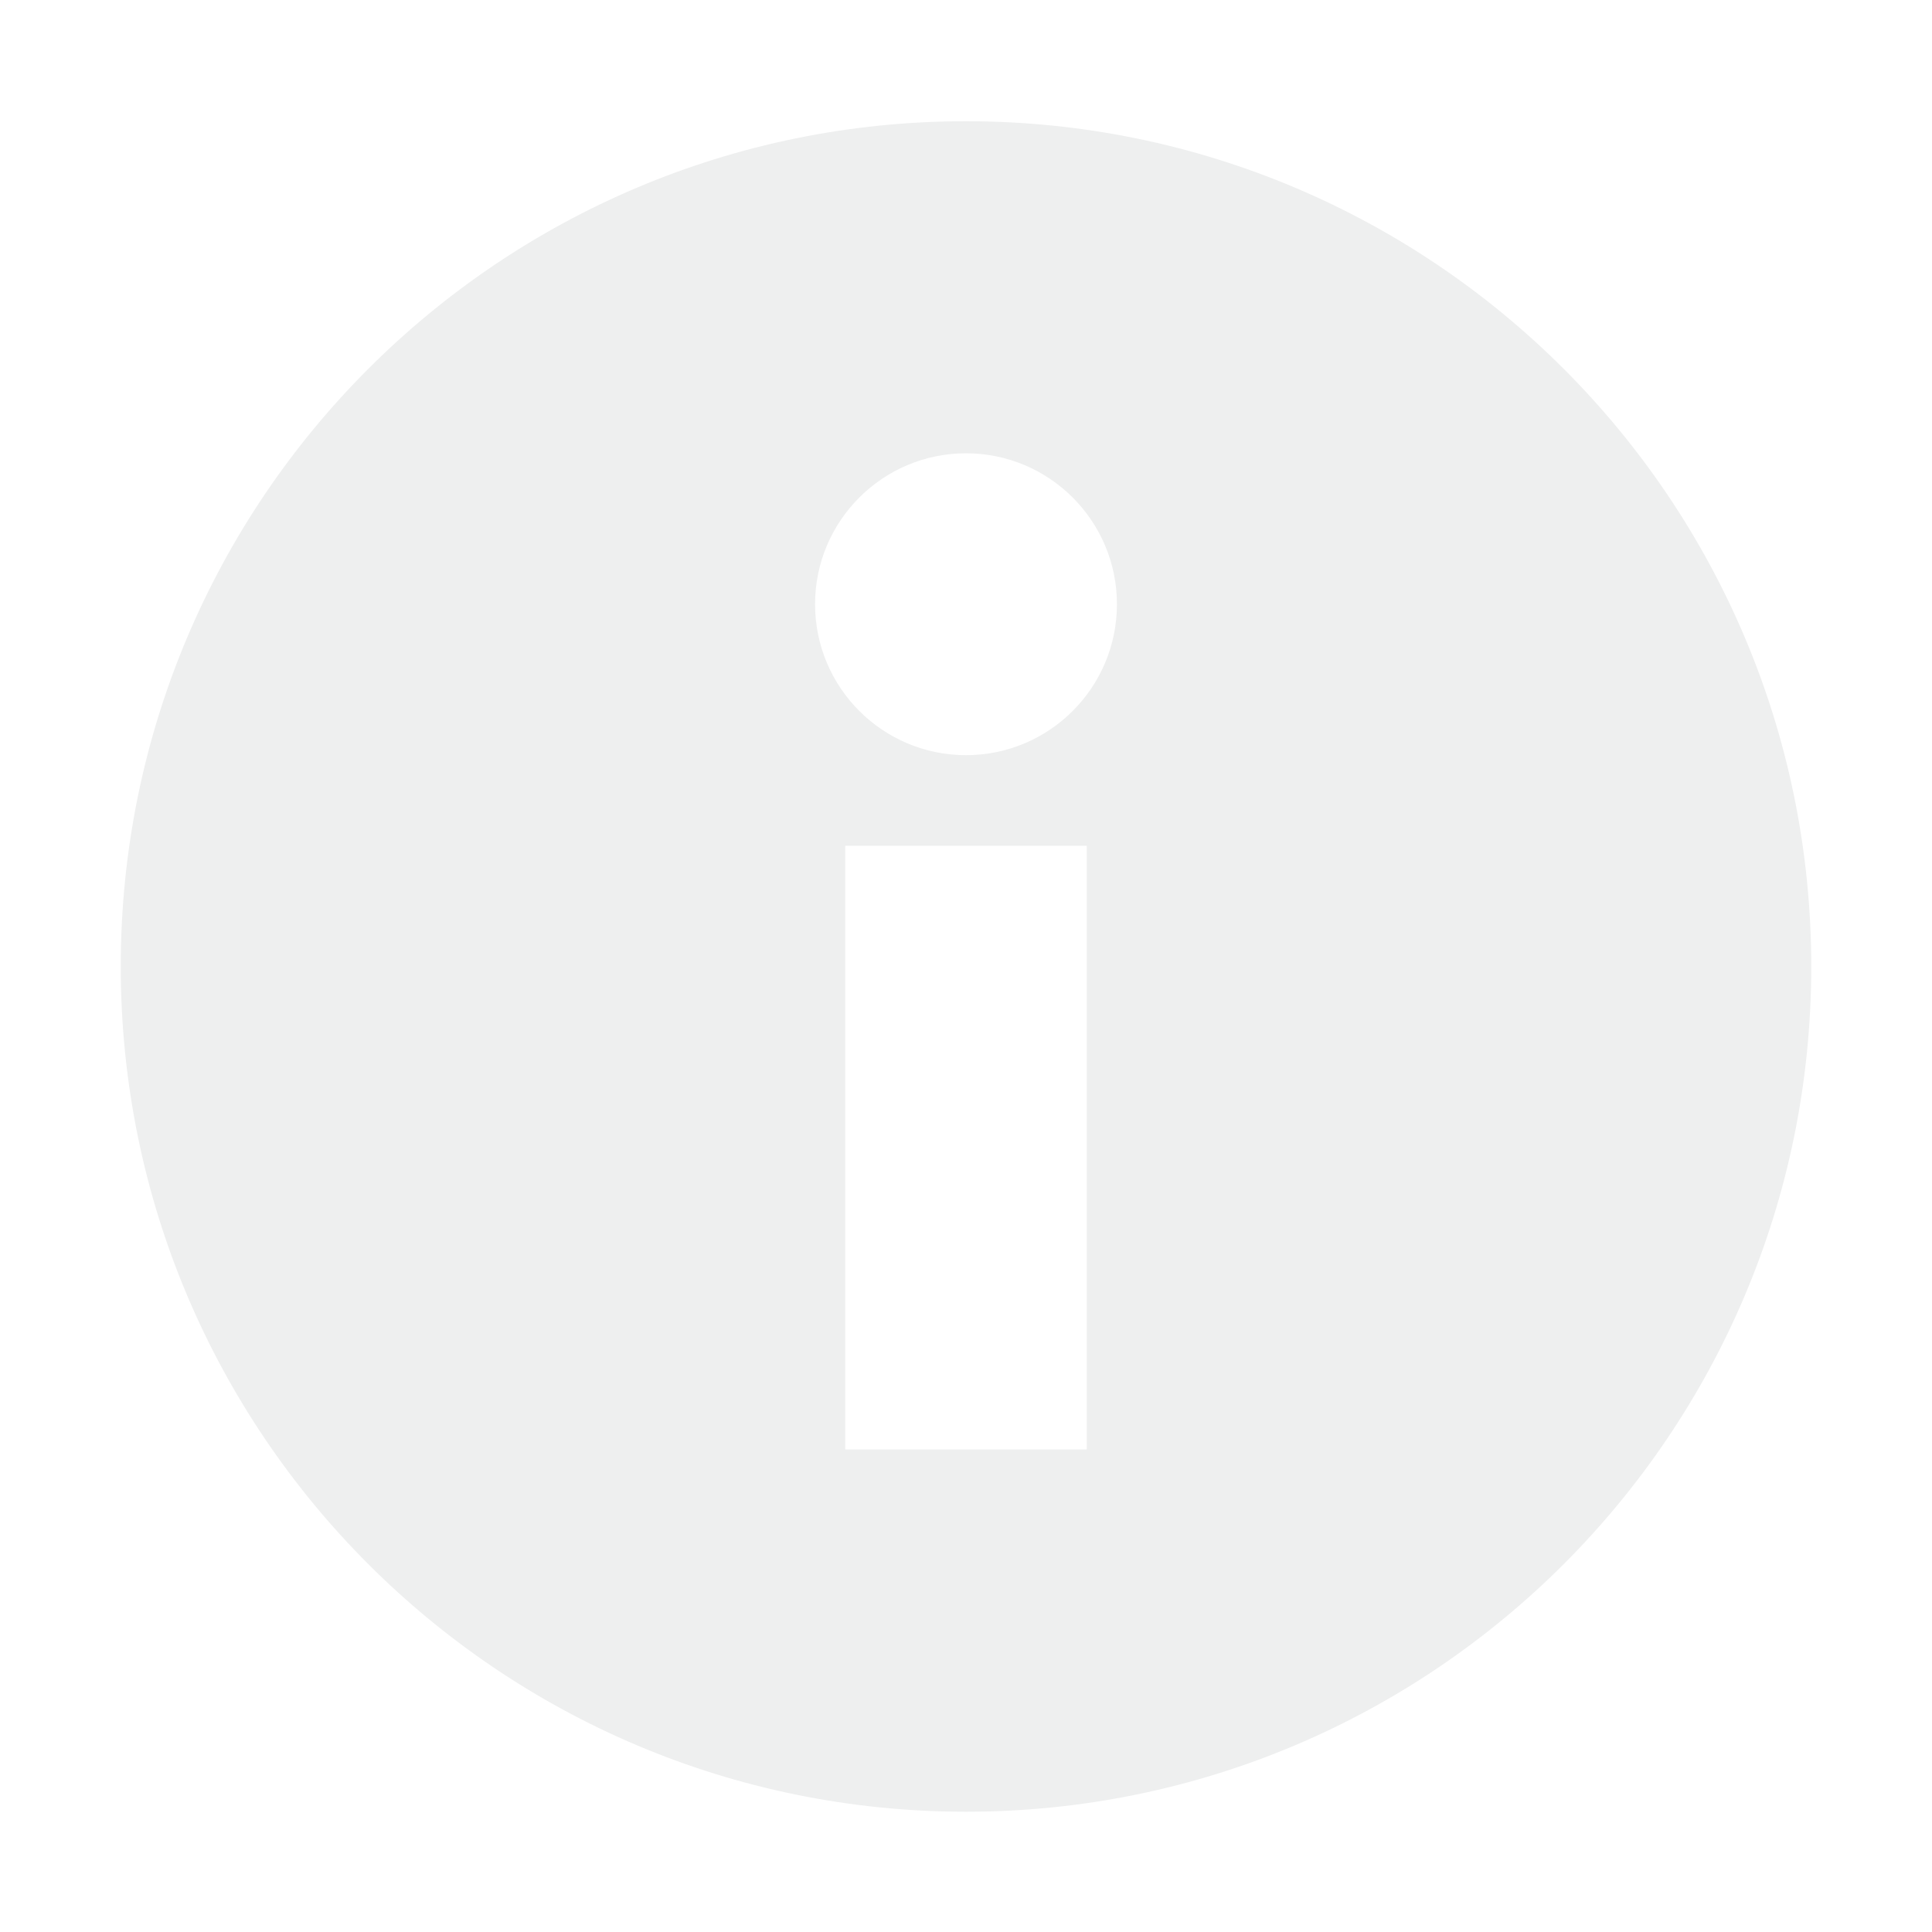
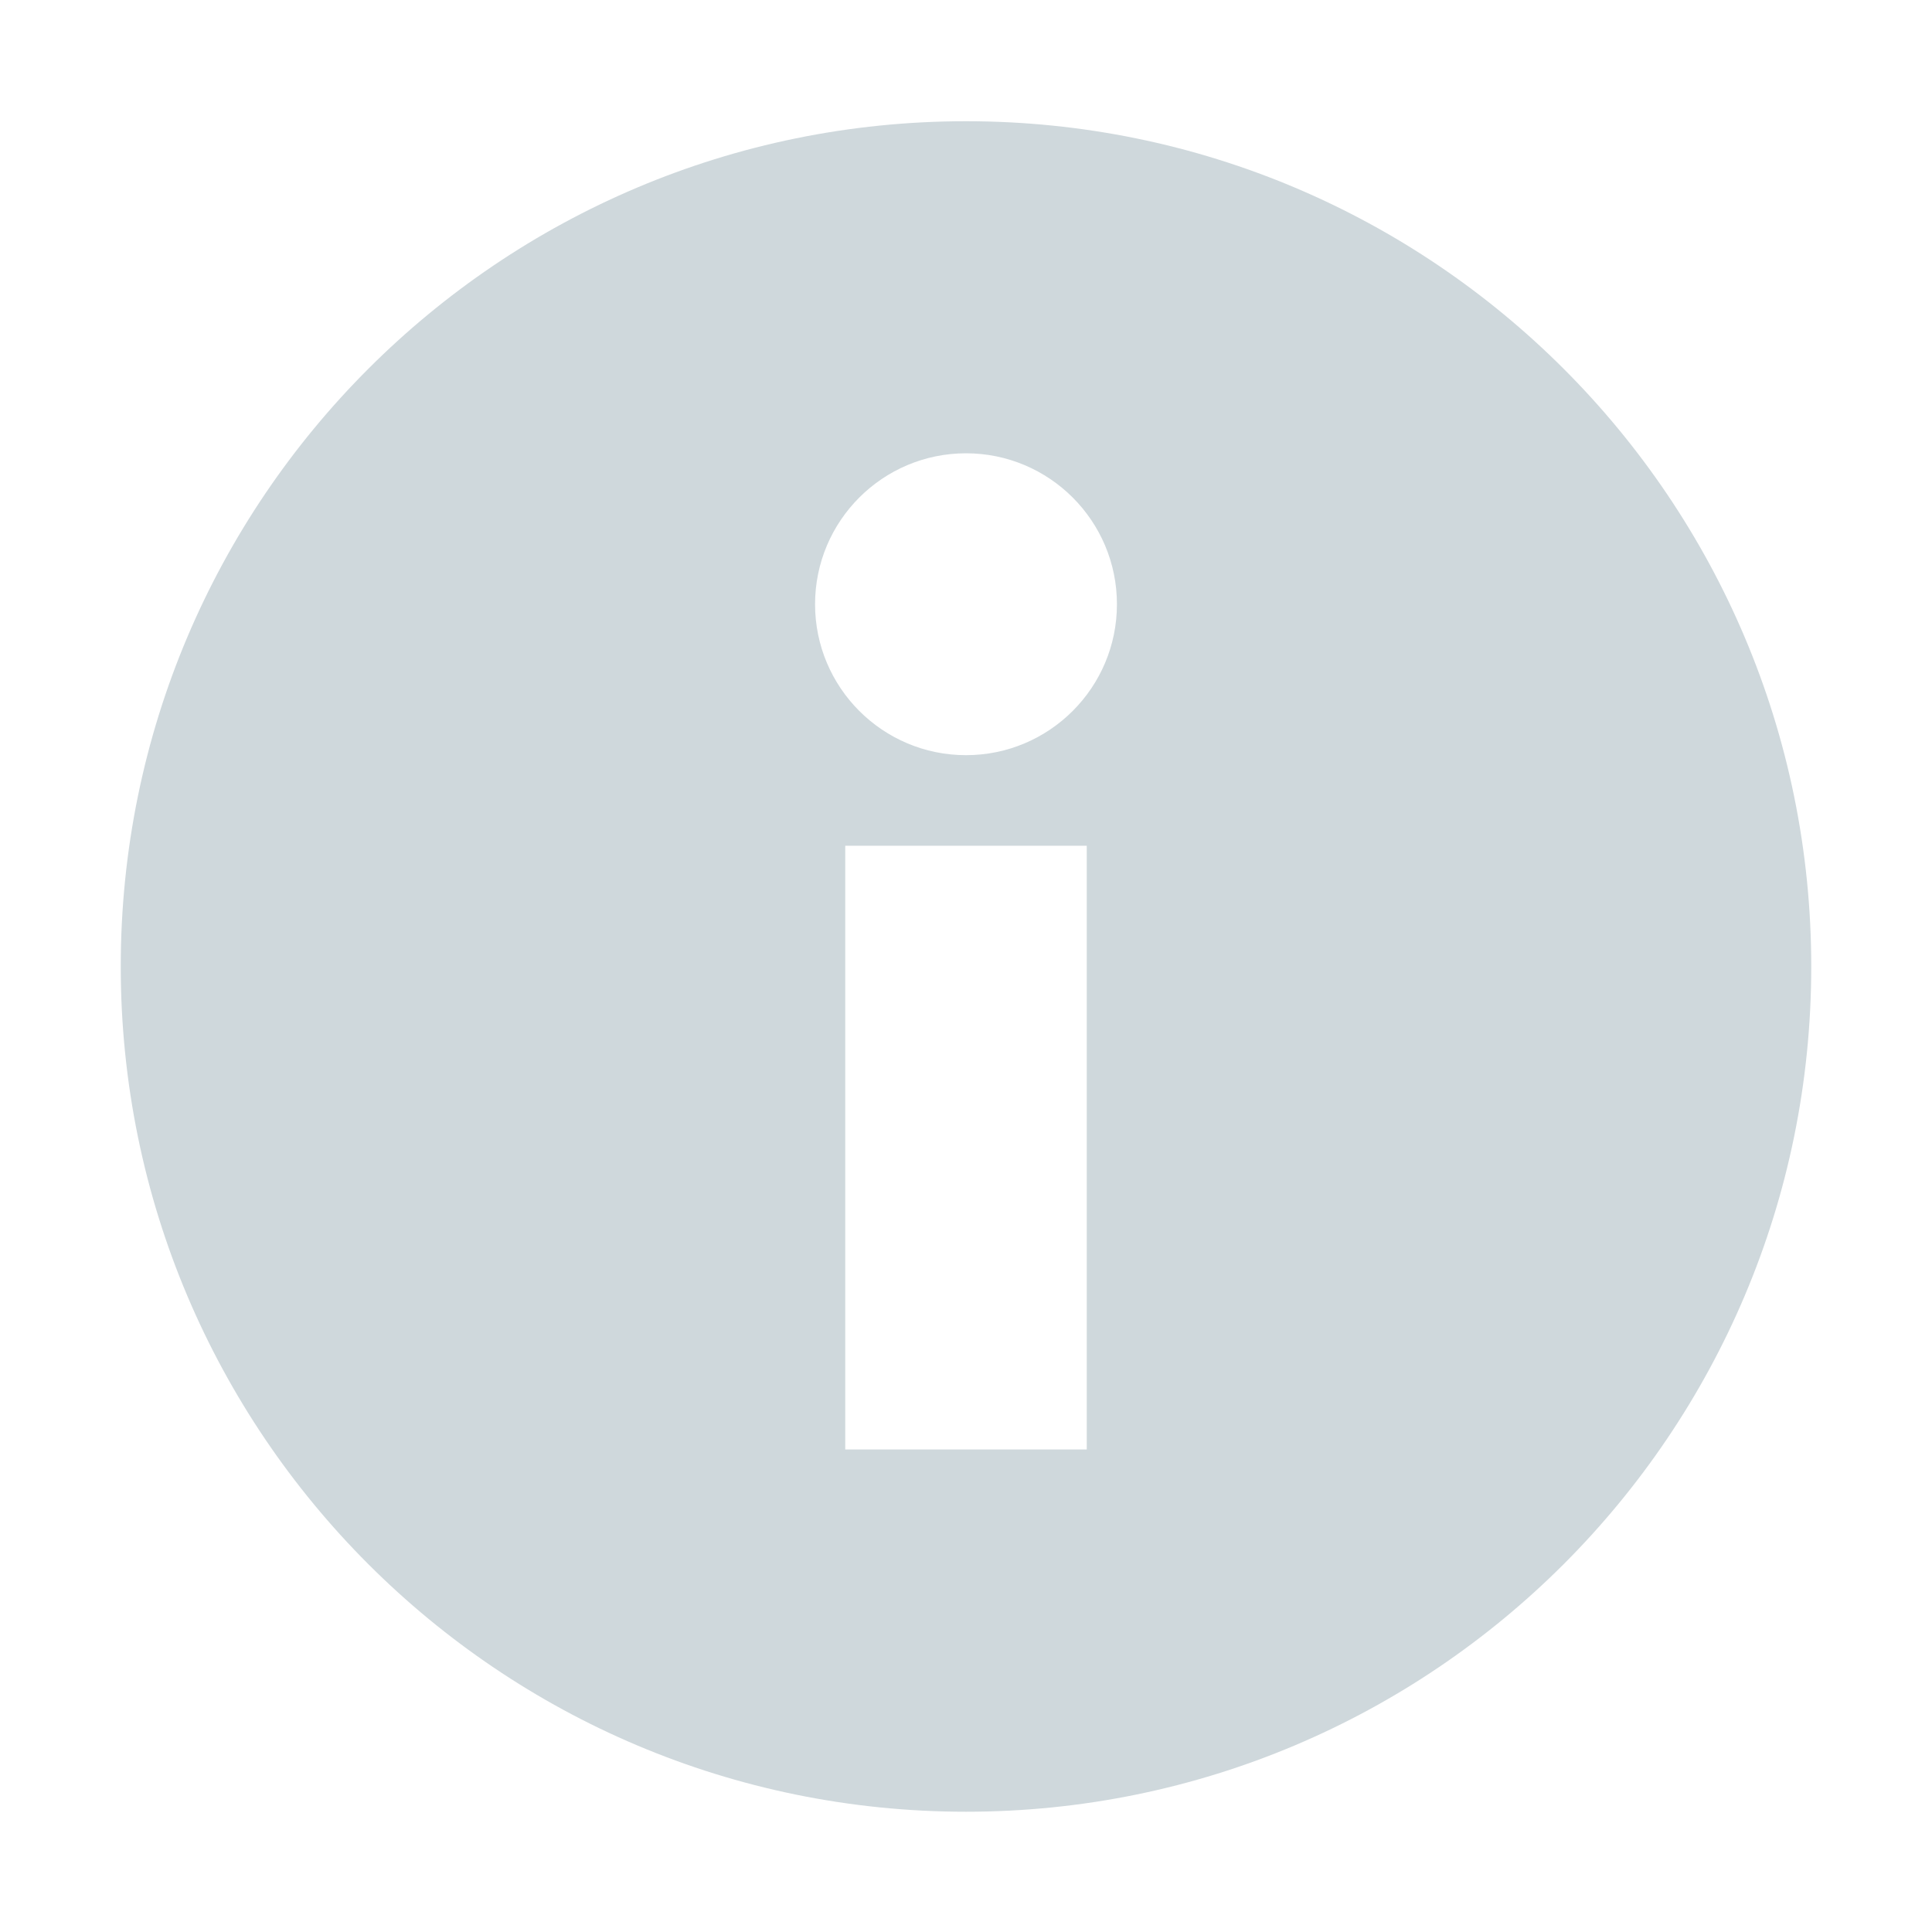
<svg xmlns="http://www.w3.org/2000/svg" width="16" height="16" viewBox="0 0 16 16">
  <defs>
    <style type="text/css" id="current-color-scheme">
-    .ColorScheme-Text { color:#eeefef; }
+    .ColorScheme-Text { color:#cfd8dc; }
  </style>
  </defs>
  <path style="fill:currentColor;opacity:1" class="ColorScheme-Text" d="M 8 1.004 C 4.134 1.004 1 4.138 1 8.004 C 1 11.87 4.134 15.004 8 15.004 C 11.866 15.004 15 11.87 15 8.004 C 15 4.138 11.866 1.004 8 1.004 z M 8 3.754 C 8.69 3.754 9.25 4.314 9.25 5.004 C 9.25 5.694 8.69 6.254 8 6.254 C 7.31 6.254 6.75 5.694 6.75 5.004 C 6.75 4.314 7.31 3.754 8 3.754 z M 7 7.004 L 9 7.004 L 9 12.004 L 7 12.004 L 7 7.004 z" />
</svg>
